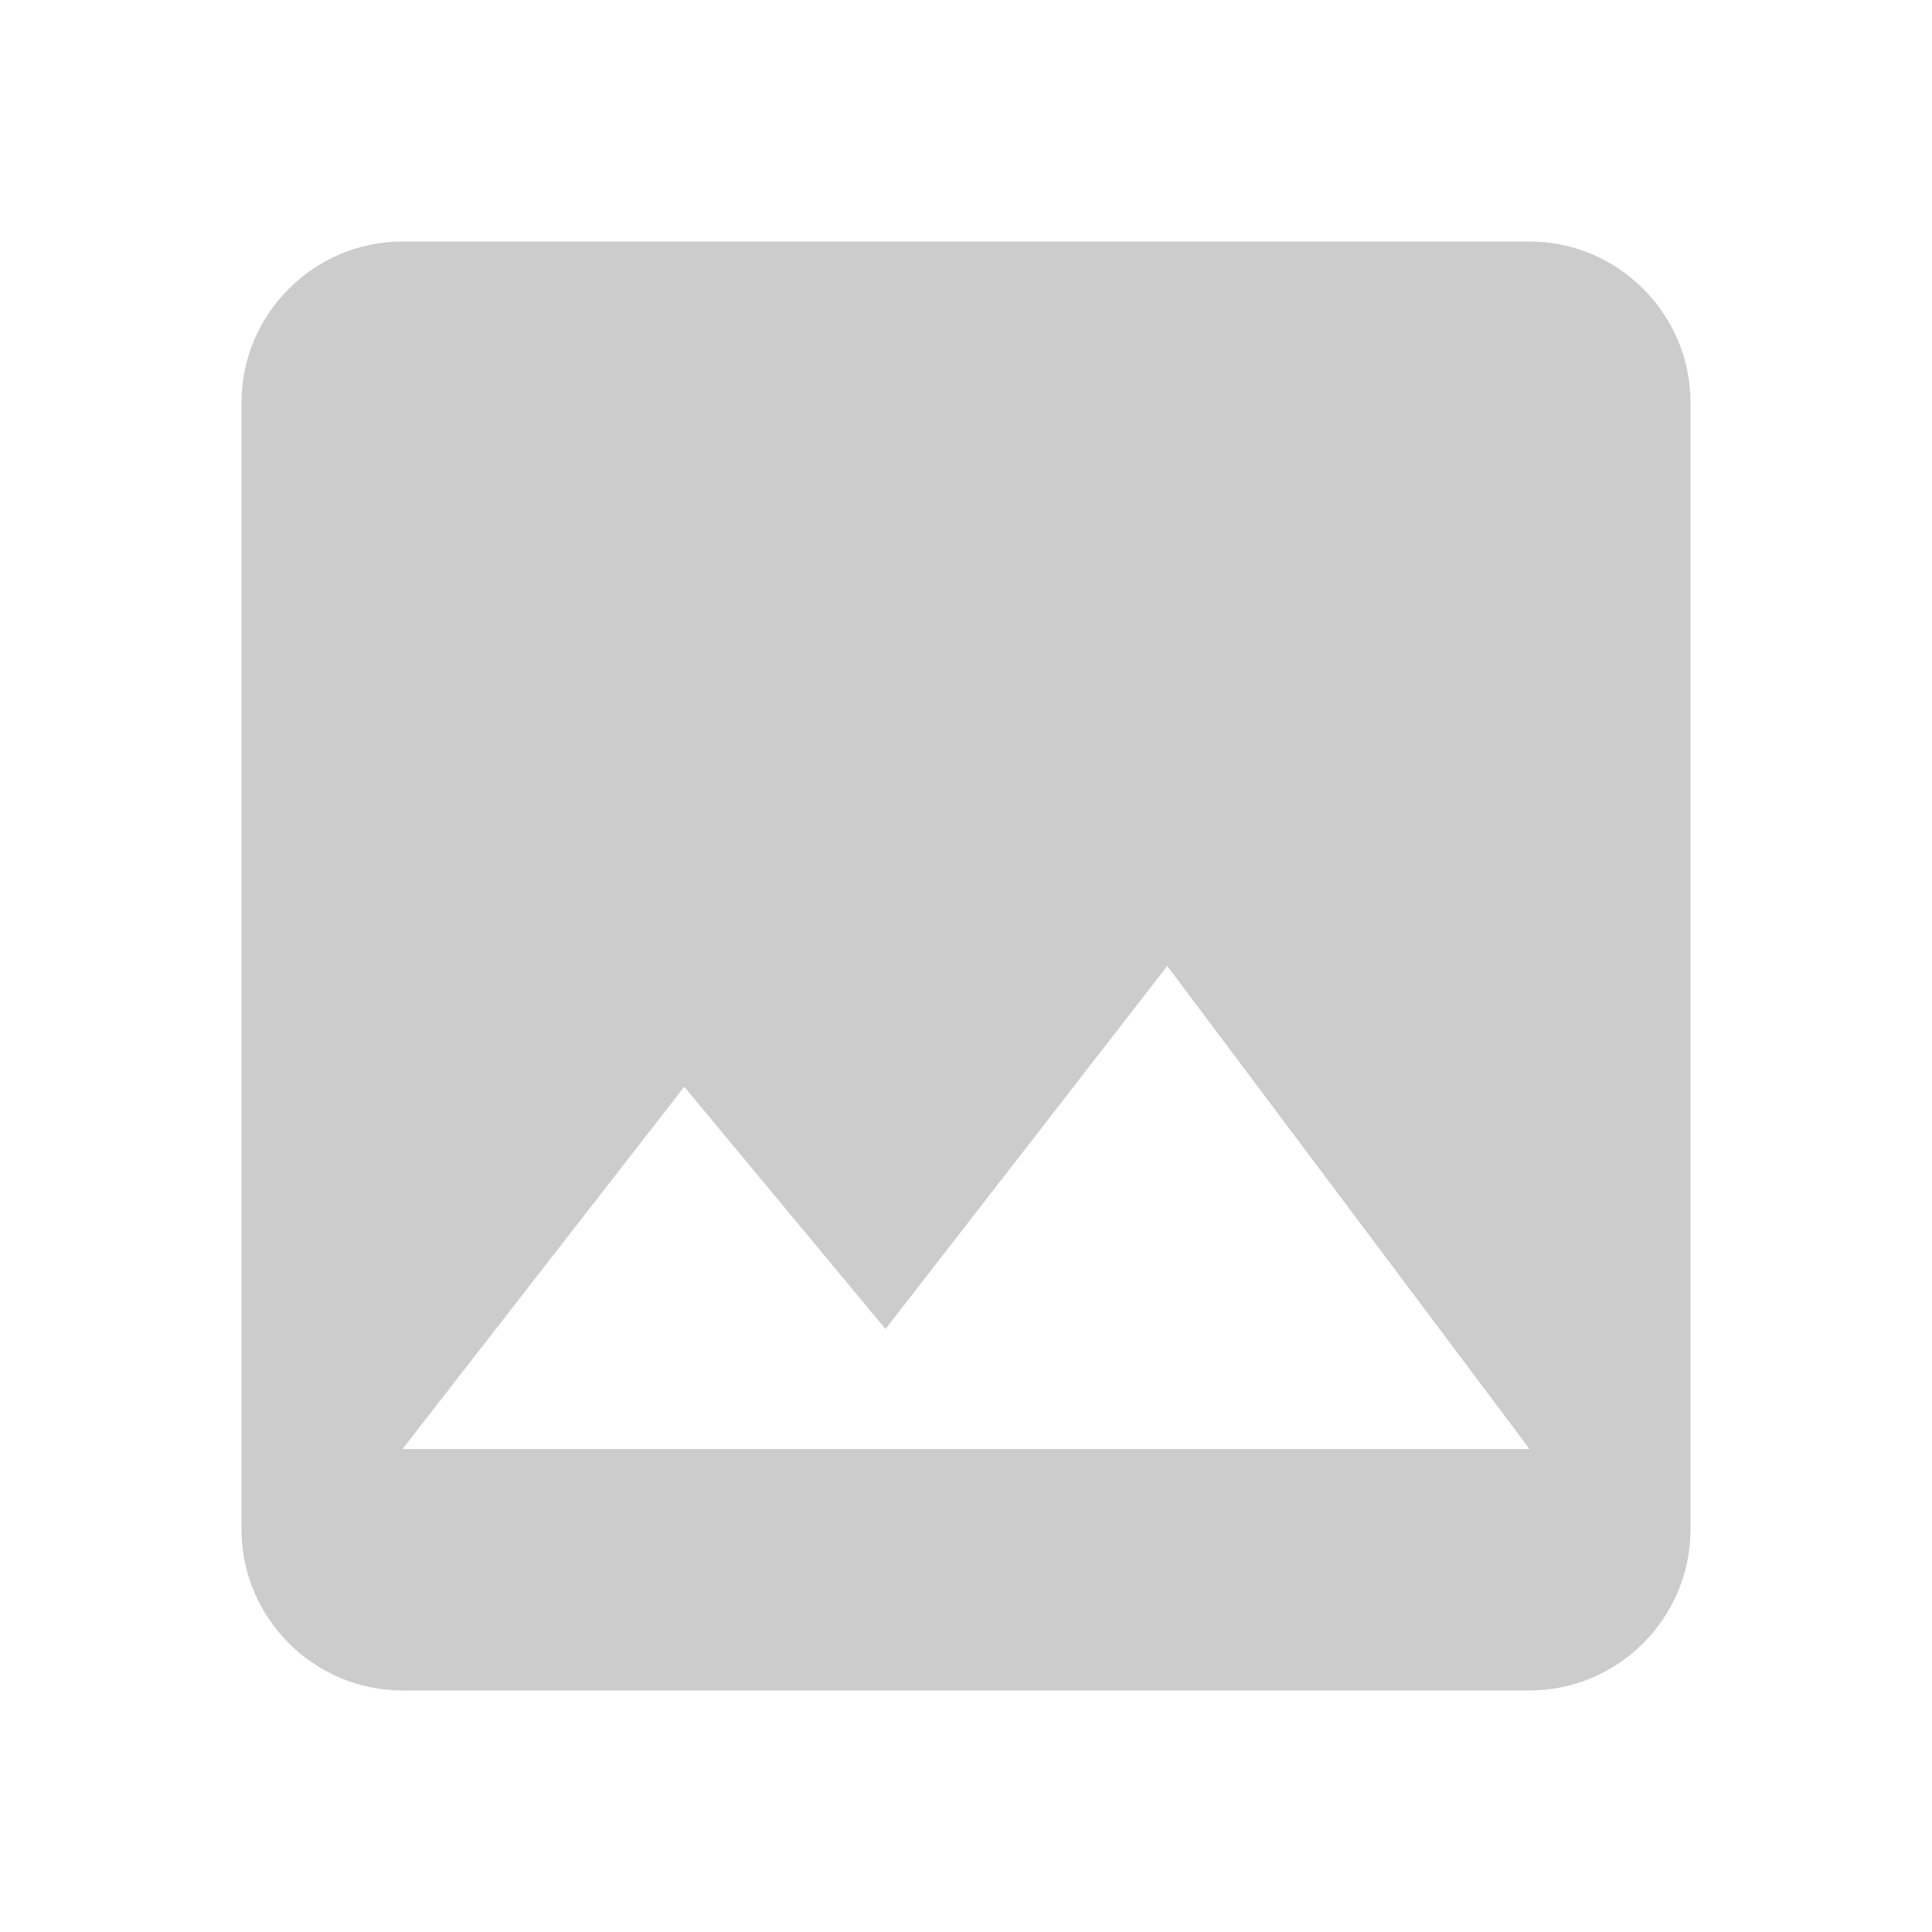
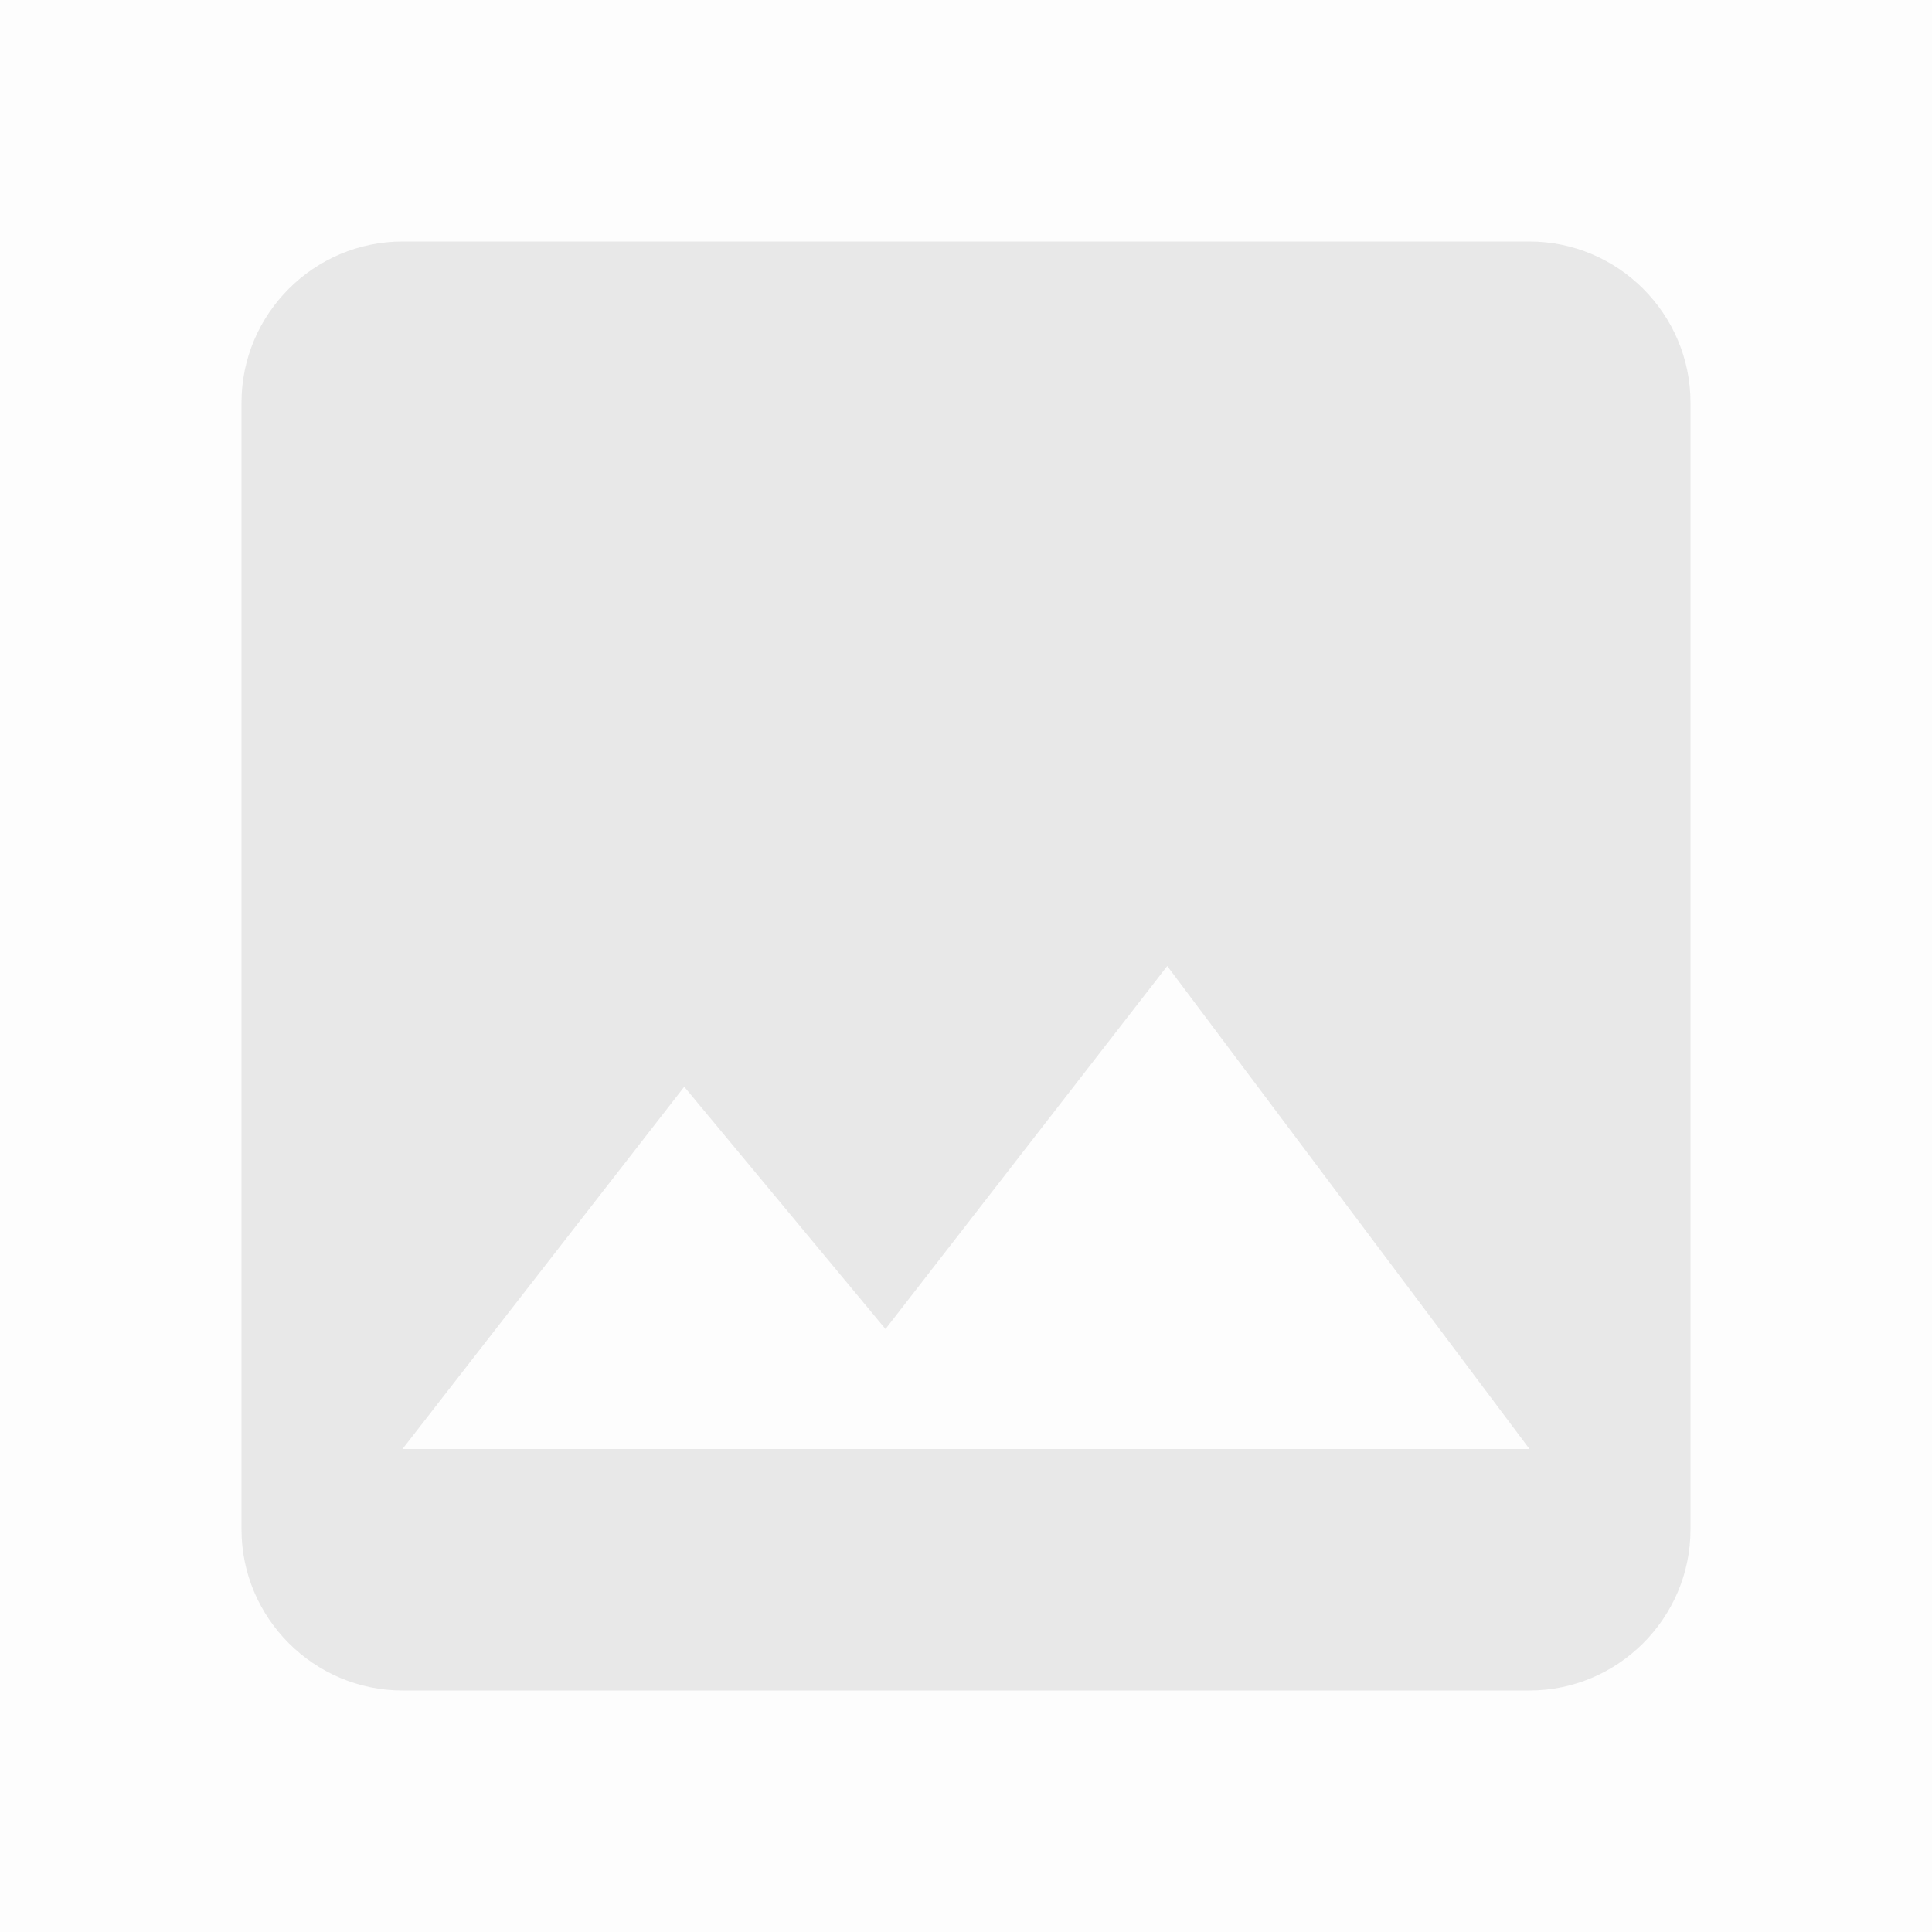
<svg xmlns="http://www.w3.org/2000/svg" width="200" height="200" viewBox="0 0 200 200" fill="none">
-   <path d="M175 158.333V41.667C175 32.5 167.5 25 158.333 25H41.667C32.5 25 25 32.5 25 41.667V158.333C25 167.5 32.5 175 41.667 175H158.333C167.5 175 175 167.5 175 158.333ZM70.833 112.5L91.667 137.583L120.833 100L158.333 150H41.667L70.833 112.5Z" fill="black" fill-opacity="0.2" />
+   <rect width="200" height="200" fill="#222222" fill-opacity="0.01" />
+   <path d="M175 158.333V41.667C175 32.5 167.5 25 158.333 25H41.667C32.5 25 25 32.5 25 41.667V158.333C25 167.5 32.5 175 41.667 175H158.333C167.5 175 175 167.5 175 158.333ZM70.833 112.5L91.667 137.583L120.833 100L158.333 150H41.667L70.833 112.5Z" fill="#999999" fill-opacity="0.2" />
</svg>
